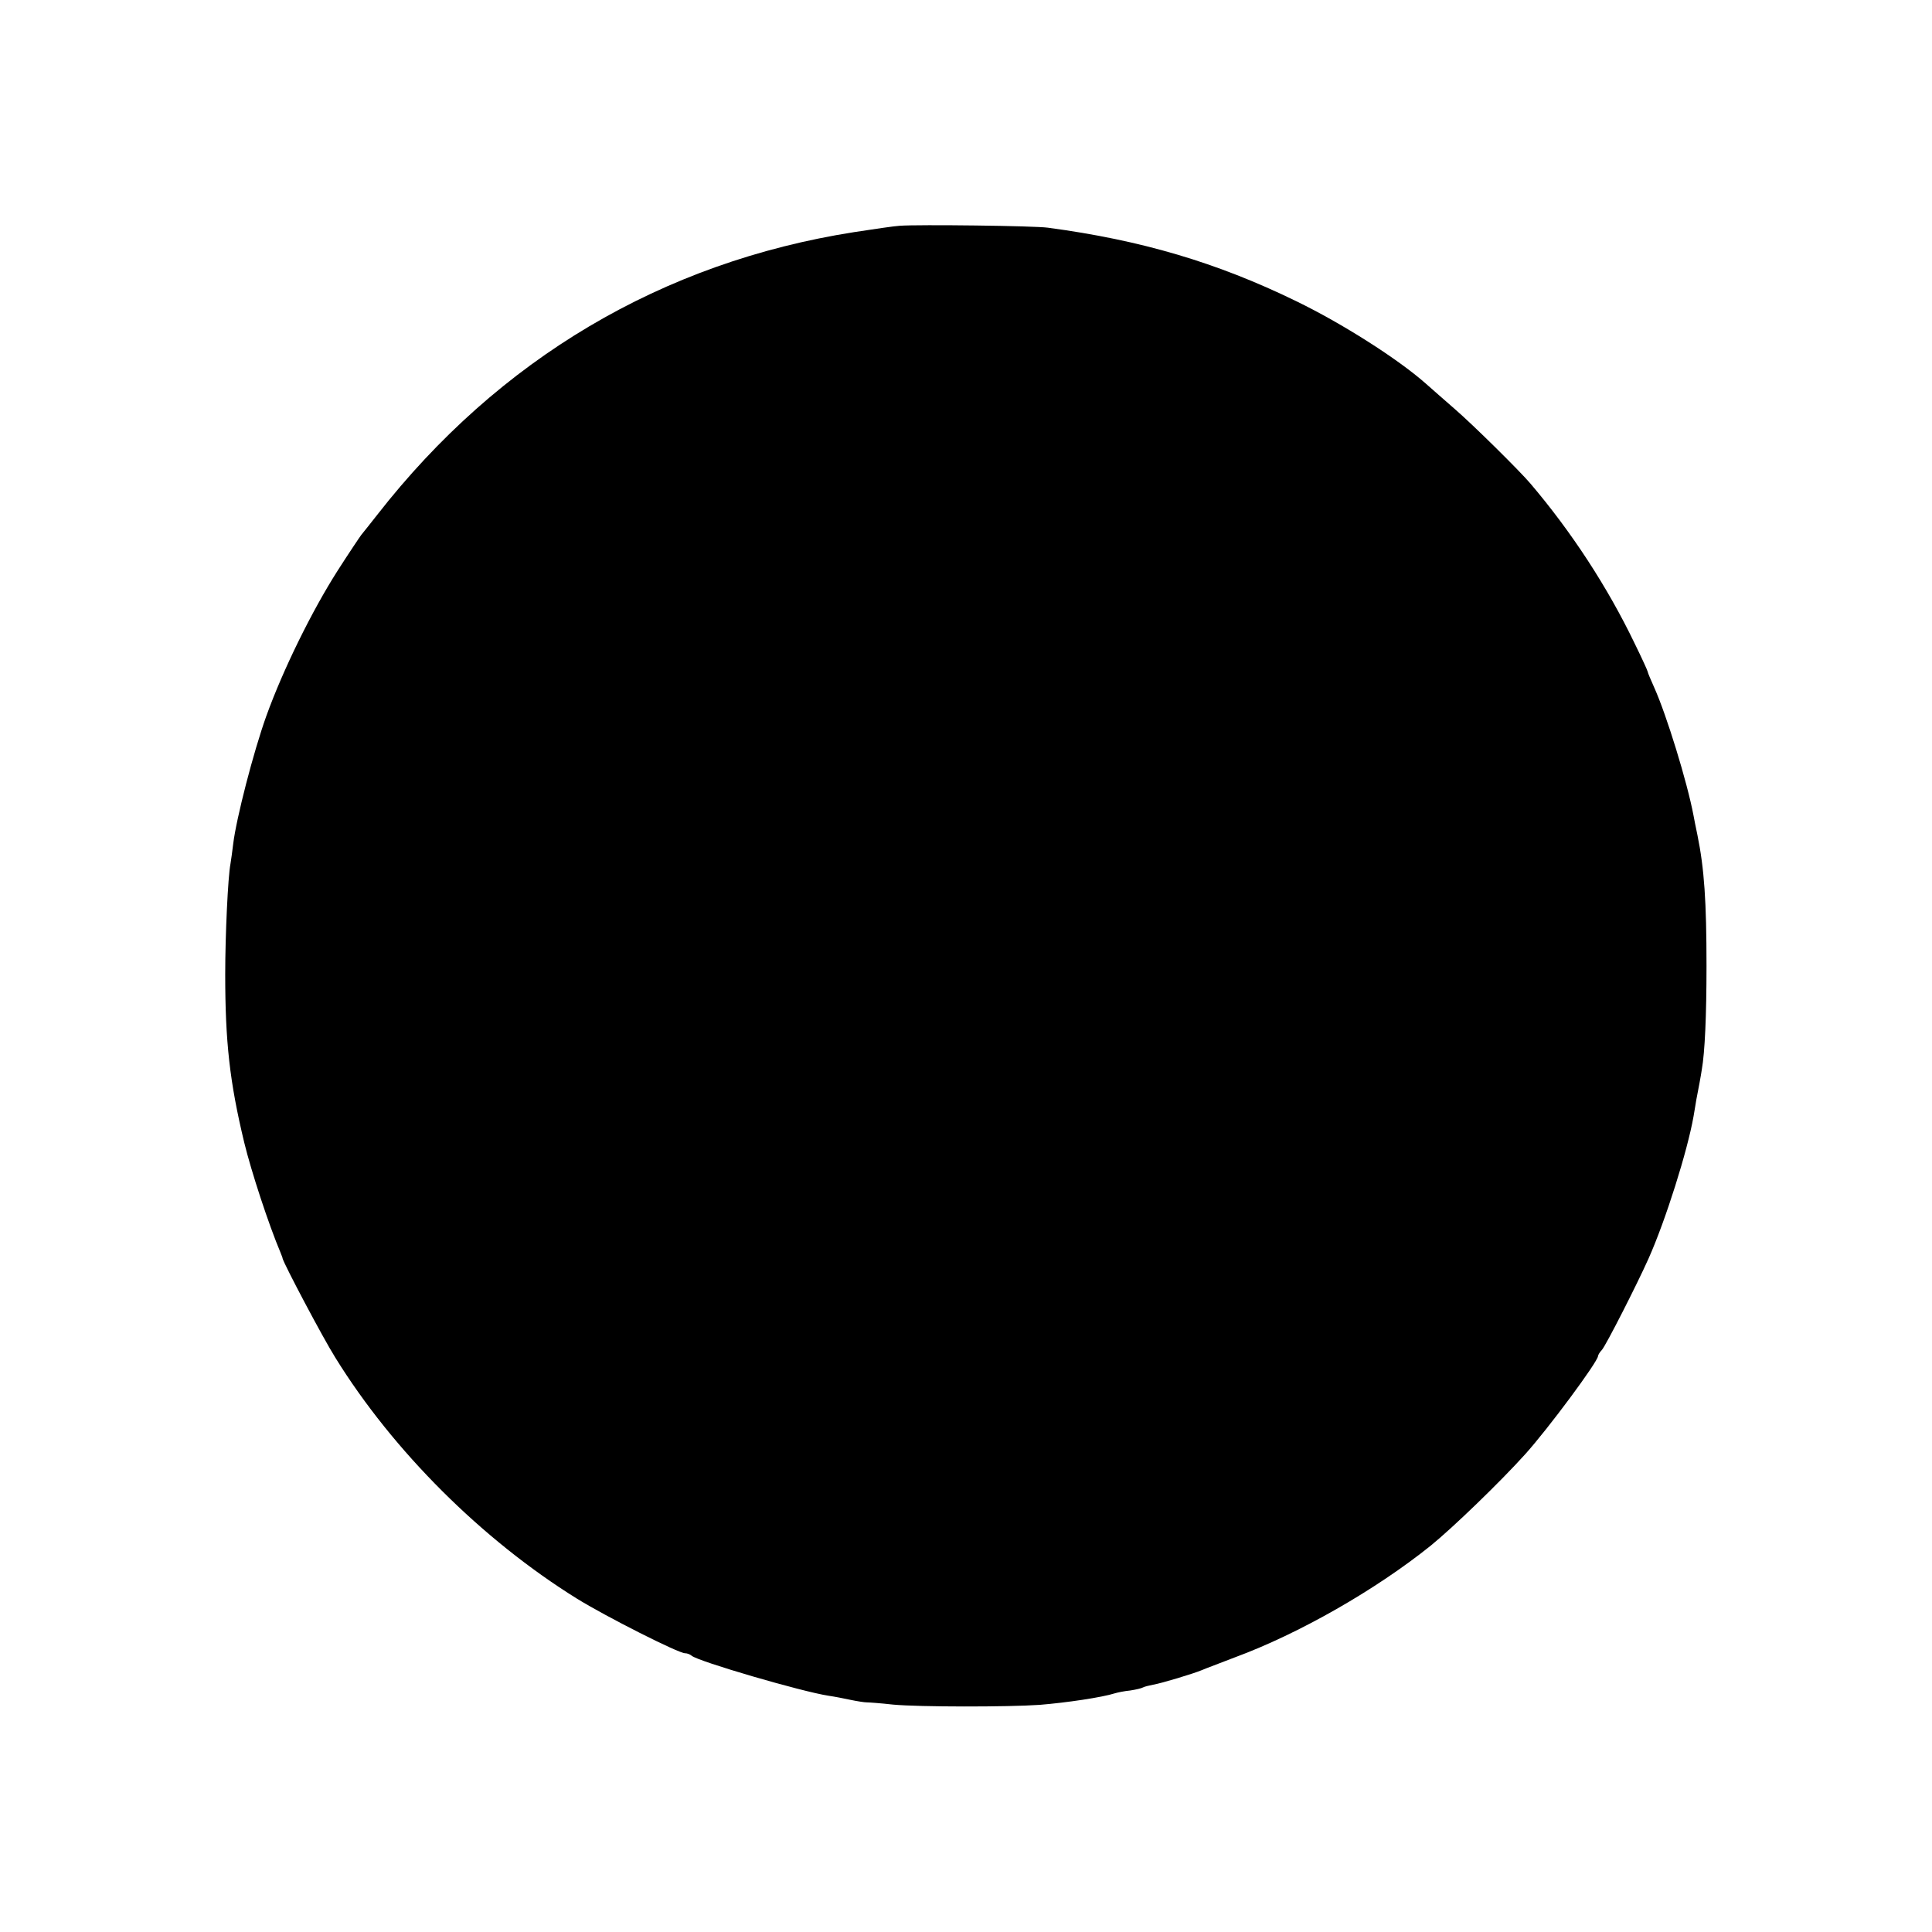
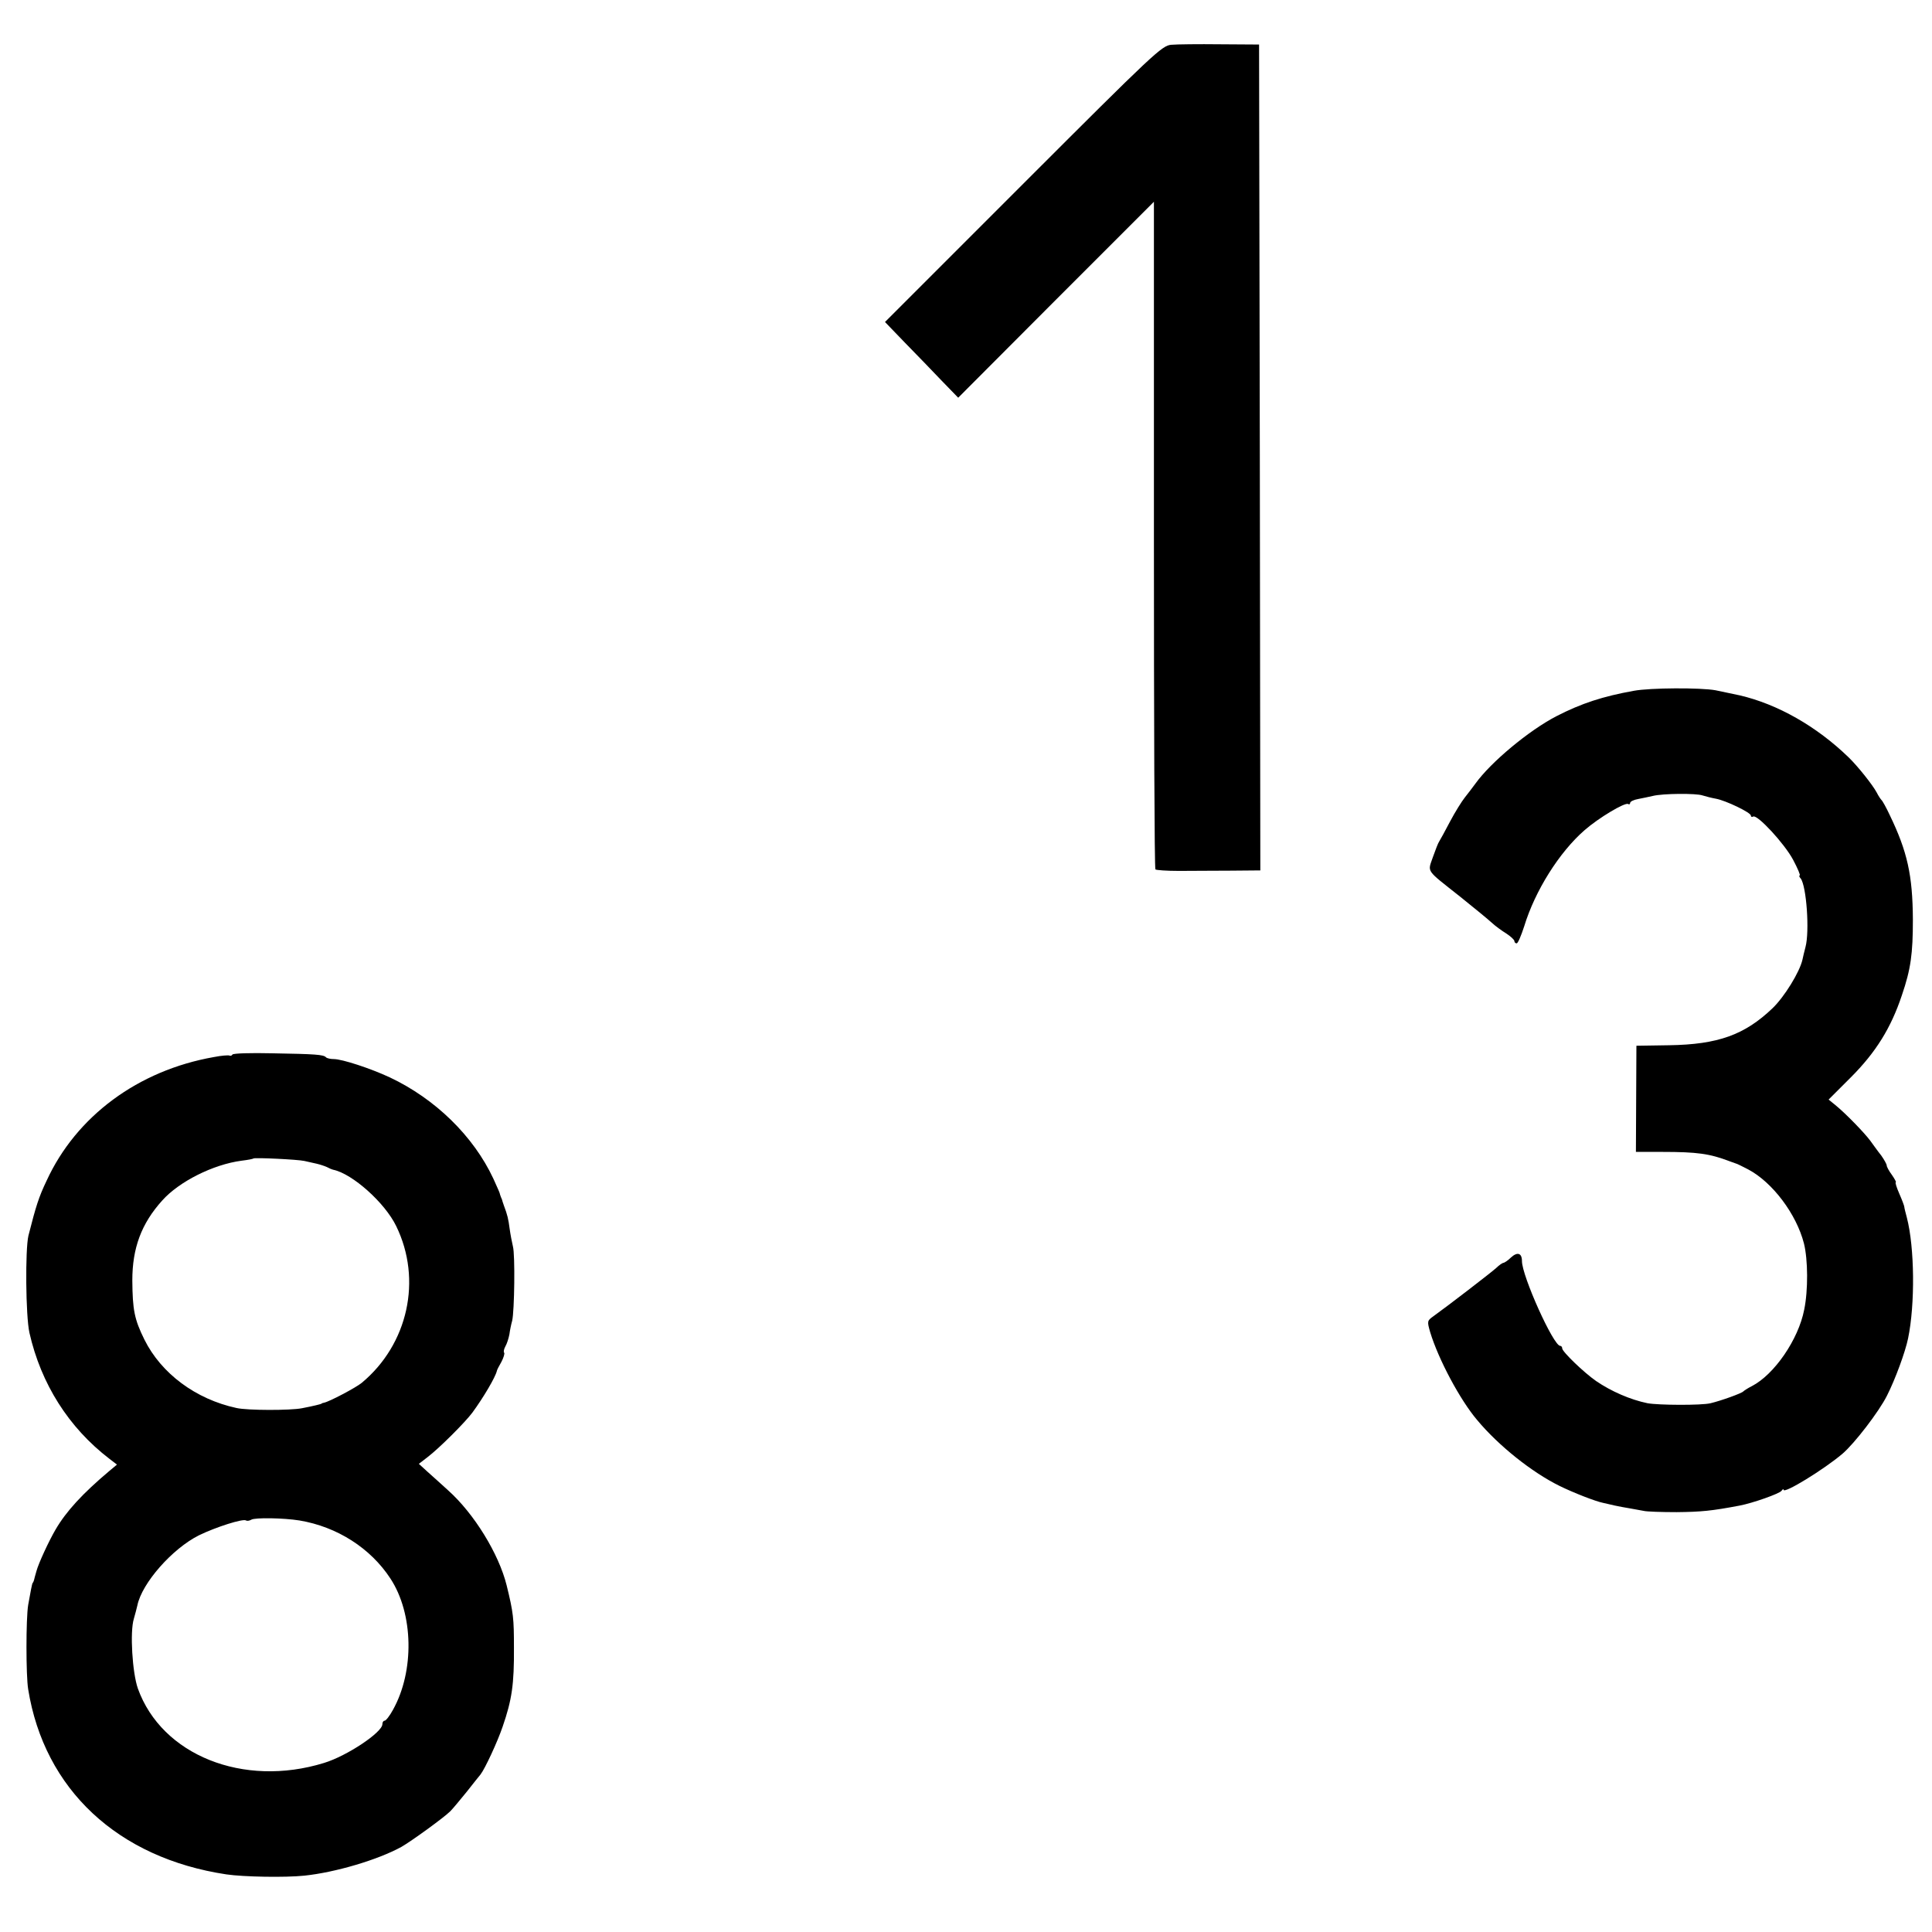
- <svg xmlns="http://www.w3.org/2000/svg" version="1.0" width="700pt" height="700pt" viewBox="0 0 700 700" preserveAspectRatio="xMidYMid meet">
-   <g transform="translate(0,700) scale(0.1,-0.1)" fill="#000000" stroke="none">
-     <path d="M3260 6182 c-19 -1 -93 -12 -165 -23 -696 -109 -1288 -460 -1728 -1024 -26 -33 -52 -66 -58 -73 -6 -8 -45 -66 -86 -130 -93 -146 -197 -357 -258 -526 -47 -131 -109 -372 -120 -463 -3 -27 -8 -60 -10 -73 -9 -46 -19 -256 -19 -400 0 -244 16 -390 69 -610 25 -103 88 -296 132 -400 3 -8 7 -17 7 -20 6 -22 144 -284 191 -359 209 -338 531 -659 875 -873 107 -66 368 -198 392 -198 8 0 18 -4 24 -9 22 -20 398 -130 496 -145 21 -3 57 -10 80 -15 24 -5 50 -9 58 -9 8 0 51 -3 95 -8 95 -9 417 -9 532 -1 98 8 226 27 273 42 10 3 34 8 55 10 20 3 41 8 46 11 5 3 22 7 37 10 30 5 146 40 177 53 11 5 65 25 119 46 233 86 511 245 710 405 80 65 252 231 342 331 83 92 264 336 264 356 0 3 6 14 14 22 15 17 128 239 169 331 62 139 141 390 163 515 4 22 8 49 10 60 7 35 17 89 20 110 11 62 17 194 17 375 0 233 -8 353 -33 475 -6 28 -12 59 -14 70 -23 122 -98 365 -142 463 -13 29 -24 55 -24 58 0 3 -21 49 -47 102 -99 206 -230 406 -378 580 -38 45 -209 214 -274 270 -36 31 -83 73 -106 93 -101 89 -302 217 -469 298 -287 140 -562 221 -899 266 -49 7 -471 12 -537 7z" />
+ <svg xmlns="http://www.w3.org/2000/svg" version="1.0" width="768pt" height="768pt" viewBox="0 0 768 768" preserveAspectRatio="xMidYMid meet">
+   <g transform="translate(0,768) scale(0.1,-0.1)" fill="#000000" stroke="none">
+     <path d="M4656 7502 c-37 -3 -68 -32 -589 -553 l-549 -549 80 -83 c44 -45 110 -113 145 -150 l66 -68 389 390 389 389 0 -1324 c0 -728 2 -1327 6 -1330 3 -3 45 -6 94 -6 48 0 141 1 206 1 l117 1 -2 1641 -3 1642 -155 1 c-85 1 -173 0 -194 -2z" />
+     <path d="M6495 4934 c-123 -22 -209 -50 -308 -101 -110 -57 -261 -183 -322 -268 -11 -15 -30 -40 -42 -55 -12 -15 -39 -58 -59 -96 -20 -38 -39 -73 -43 -79 -4 -5 -15 -34 -25 -62 -21 -62 -31 -47 109 -158 55 -44 111 -90 125 -103 14 -13 40 -32 58 -43 17 -11 32 -25 32 -30 0 -5 4 -9 9 -9 5 0 18 31 30 68 43 141 139 294 240 382 56 49 160 111 173 104 4 -3 8 -1 8 4 0 6 15 13 33 16 17 3 43 9 57 12 40 10 173 11 198 2 13 -4 36 -10 53 -13 39 -7 139 -55 139 -67 0 -5 4 -7 9 -4 16 10 125 -108 159 -172 18 -34 30 -62 26 -62 -3 0 -2 -6 4 -12 23 -30 36 -211 19 -273 -4 -16 -10 -39 -12 -50 -11 -49 -72 -148 -119 -193 -111 -106 -217 -144 -411 -147 l-130 -2 -1 -211 -1 -211 105 0 c139 0 188 -7 267 -37 11 -4 22 -8 25 -9 3 0 25 -11 50 -24 96 -51 191 -177 221 -294 16 -64 17 -186 1 -263 -23 -119 -119 -258 -208 -304 -16 -8 -31 -18 -34 -21 -5 -7 -88 -37 -130 -47 -35 -9 -208 -8 -251 0 -68 14 -144 47 -204 88 -49 34 -135 117 -135 130 0 6 -4 10 -8 10 -27 0 -152 278 -152 337 0 32 -18 38 -44 14 -12 -12 -26 -21 -30 -21 -3 0 -17 -9 -29 -21 -20 -18 -190 -149 -250 -192 -24 -17 -24 -20 -12 -62 33 -109 119 -270 187 -350 85 -102 218 -208 328 -262 55 -27 142 -61 172 -67 13 -3 34 -8 48 -11 14 -3 40 -8 59 -11 18 -3 43 -8 55 -10 11 -3 71 -5 131 -5 98 1 139 5 250 26 53 10 160 48 167 59 4 6 8 8 8 4 0 -18 161 81 234 143 47 40 145 167 177 231 33 65 73 174 84 228 28 135 26 361 -5 480 -5 19 -10 38 -10 42 0 4 -9 28 -20 53 -11 25 -17 45 -14 45 3 0 -4 13 -15 29 -12 16 -21 33 -21 38 0 5 -10 23 -22 40 -13 16 -32 43 -43 58 -22 30 -97 108 -139 142 l-27 22 88 88 c100 100 160 197 203 326 36 105 44 166 44 302 -1 176 -22 270 -92 415 -14 30 -29 57 -33 60 -3 3 -12 16 -19 30 -16 30 -75 104 -111 139 -128 124 -283 212 -434 247 -23 5 -72 15 -95 20 -60 11 -261 10 -325 -2z" />
+     <path d="M924 3488 c-3 -5 -8 -6 -12 -4 -4 2 -32 0 -62 -6 -301 -53 -547 -235 -665 -492 -31 -65 -42 -100 -72 -218 -13 -55 -11 -319 4 -386 46 -203 156 -377 318 -501 l30 -23 -30 -25 c-107 -90 -172 -161 -214 -233 -27 -46 -68 -135 -76 -165 -5 -16 -9 -33 -10 -37 -2 -5 -3 -9 -5 -10 -3 -4 -9 -38 -18 -88 -9 -55 -9 -280 0 -335 64 -398 356 -671 788 -736 68 -10 234 -13 310 -5 124 13 292 63 385 114 39 22 170 117 195 142 10 10 39 45 65 77 25 32 50 63 55 69 18 23 68 131 88 190 37 107 46 169 45 314 0 117 -2 138 -29 248 -31 125 -129 285 -233 378 -25 23 -62 56 -81 73 l-35 32 35 27 c46 35 150 139 178 177 44 60 91 140 97 165 0 3 8 19 18 36 9 17 14 34 11 37 -3 3 -1 14 5 25 6 10 13 32 16 48 2 16 7 40 11 54 9 39 12 262 3 295 -4 17 -10 48 -13 70 -5 39 -9 56 -23 93 -3 9 -7 20 -8 25 -2 4 -4 9 -5 12 -1 3 -3 8 -4 13 -1 4 -13 30 -25 57 -79 169 -231 317 -411 402 -77 36 -190 73 -223 73 -13 0 -27 3 -31 7 -10 11 -43 13 -214 16 -84 2 -155 0 -158 -5z m286 -423 c14 -3 36 -8 49 -11 13 -3 31 -9 40 -13 9 -5 21 -10 26 -11 76 -16 205 -131 250 -224 104 -213 47 -470 -137 -623 -23 -19 -129 -75 -150 -79 -5 -1 -9 -2 -10 -4 -4 -2 -31 -9 -78 -18 -46 -9 -216 -9 -260 1 -162 35 -299 137 -366 272 -40 81 -47 118 -48 235 0 129 36 226 119 318 67 75 202 143 315 158 25 3 46 7 48 9 5 4 176 -4 202 -10z m-20 -1429 c150 -25 283 -110 362 -231 92 -140 96 -368 10 -522 -13 -24 -28 -43 -33 -43 -5 0 -9 -6 -9 -14 0 -32 -140 -126 -232 -154 -321 -99 -645 31 -740 296 -22 63 -32 225 -16 277 5 17 11 40 14 53 18 89 139 226 245 279 68 33 175 67 187 59 5 -3 14 -1 21 3 15 9 128 7 191 -3z" />
  </g>
</svg>
